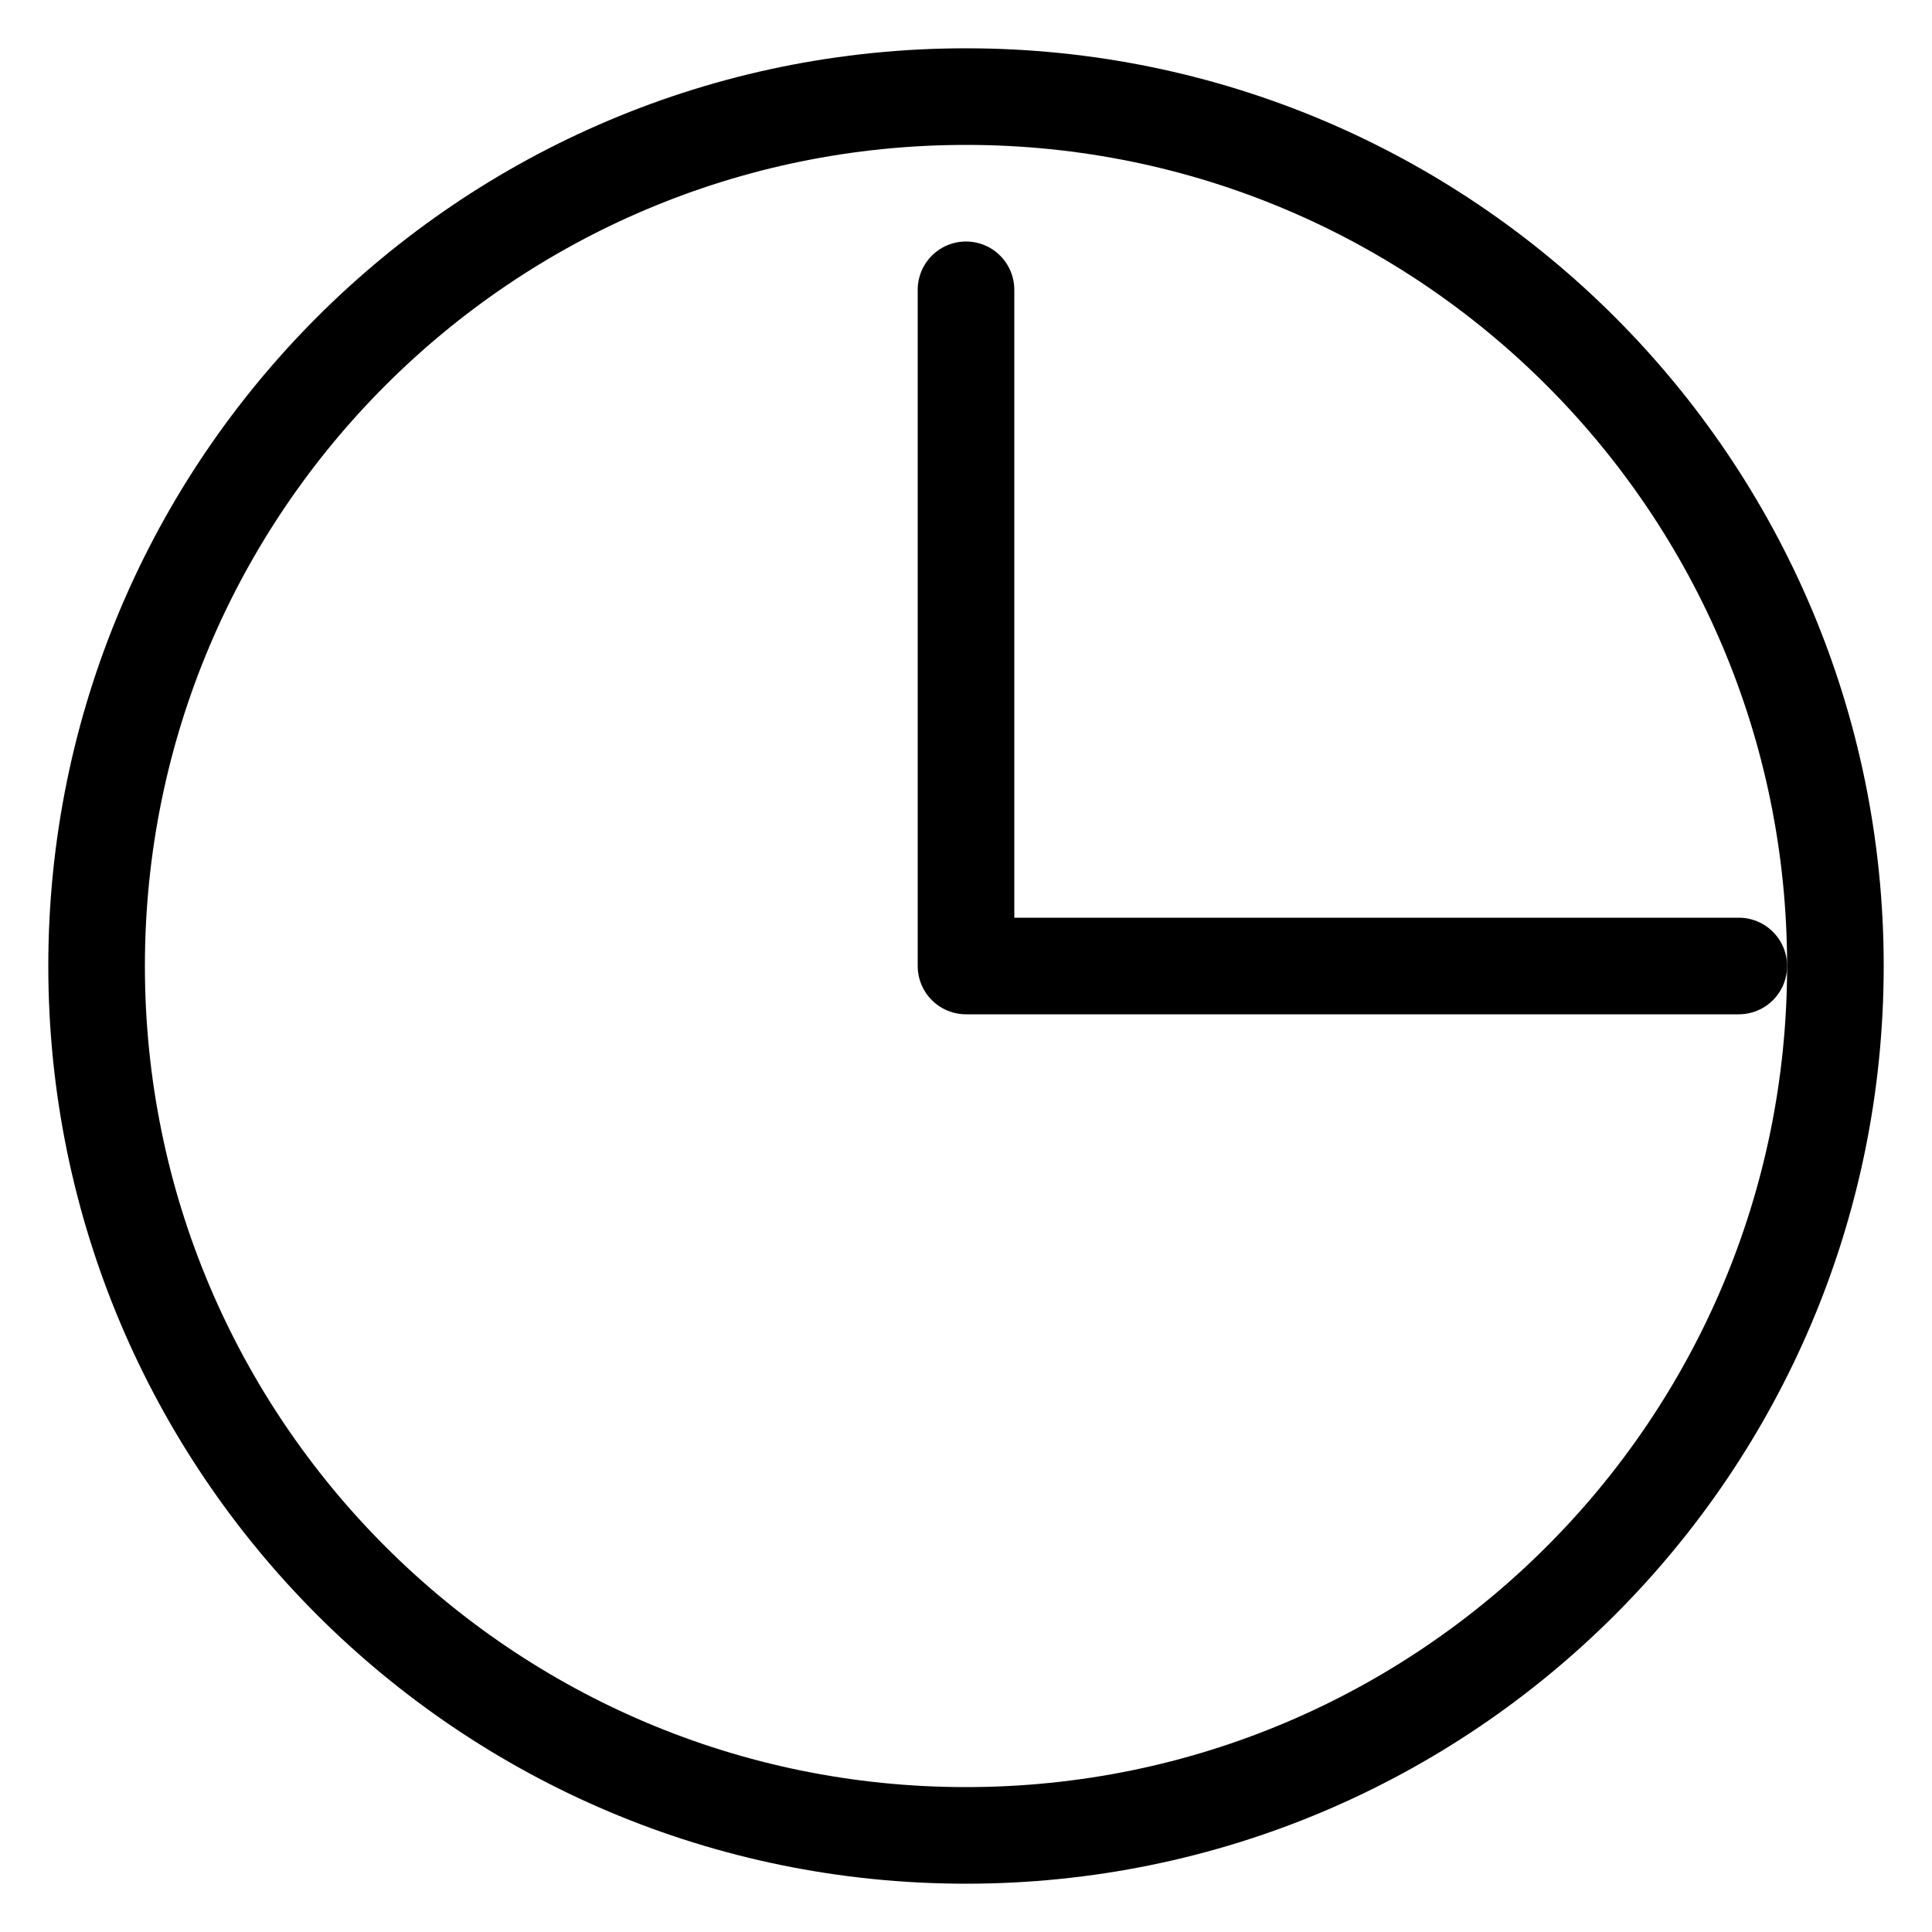
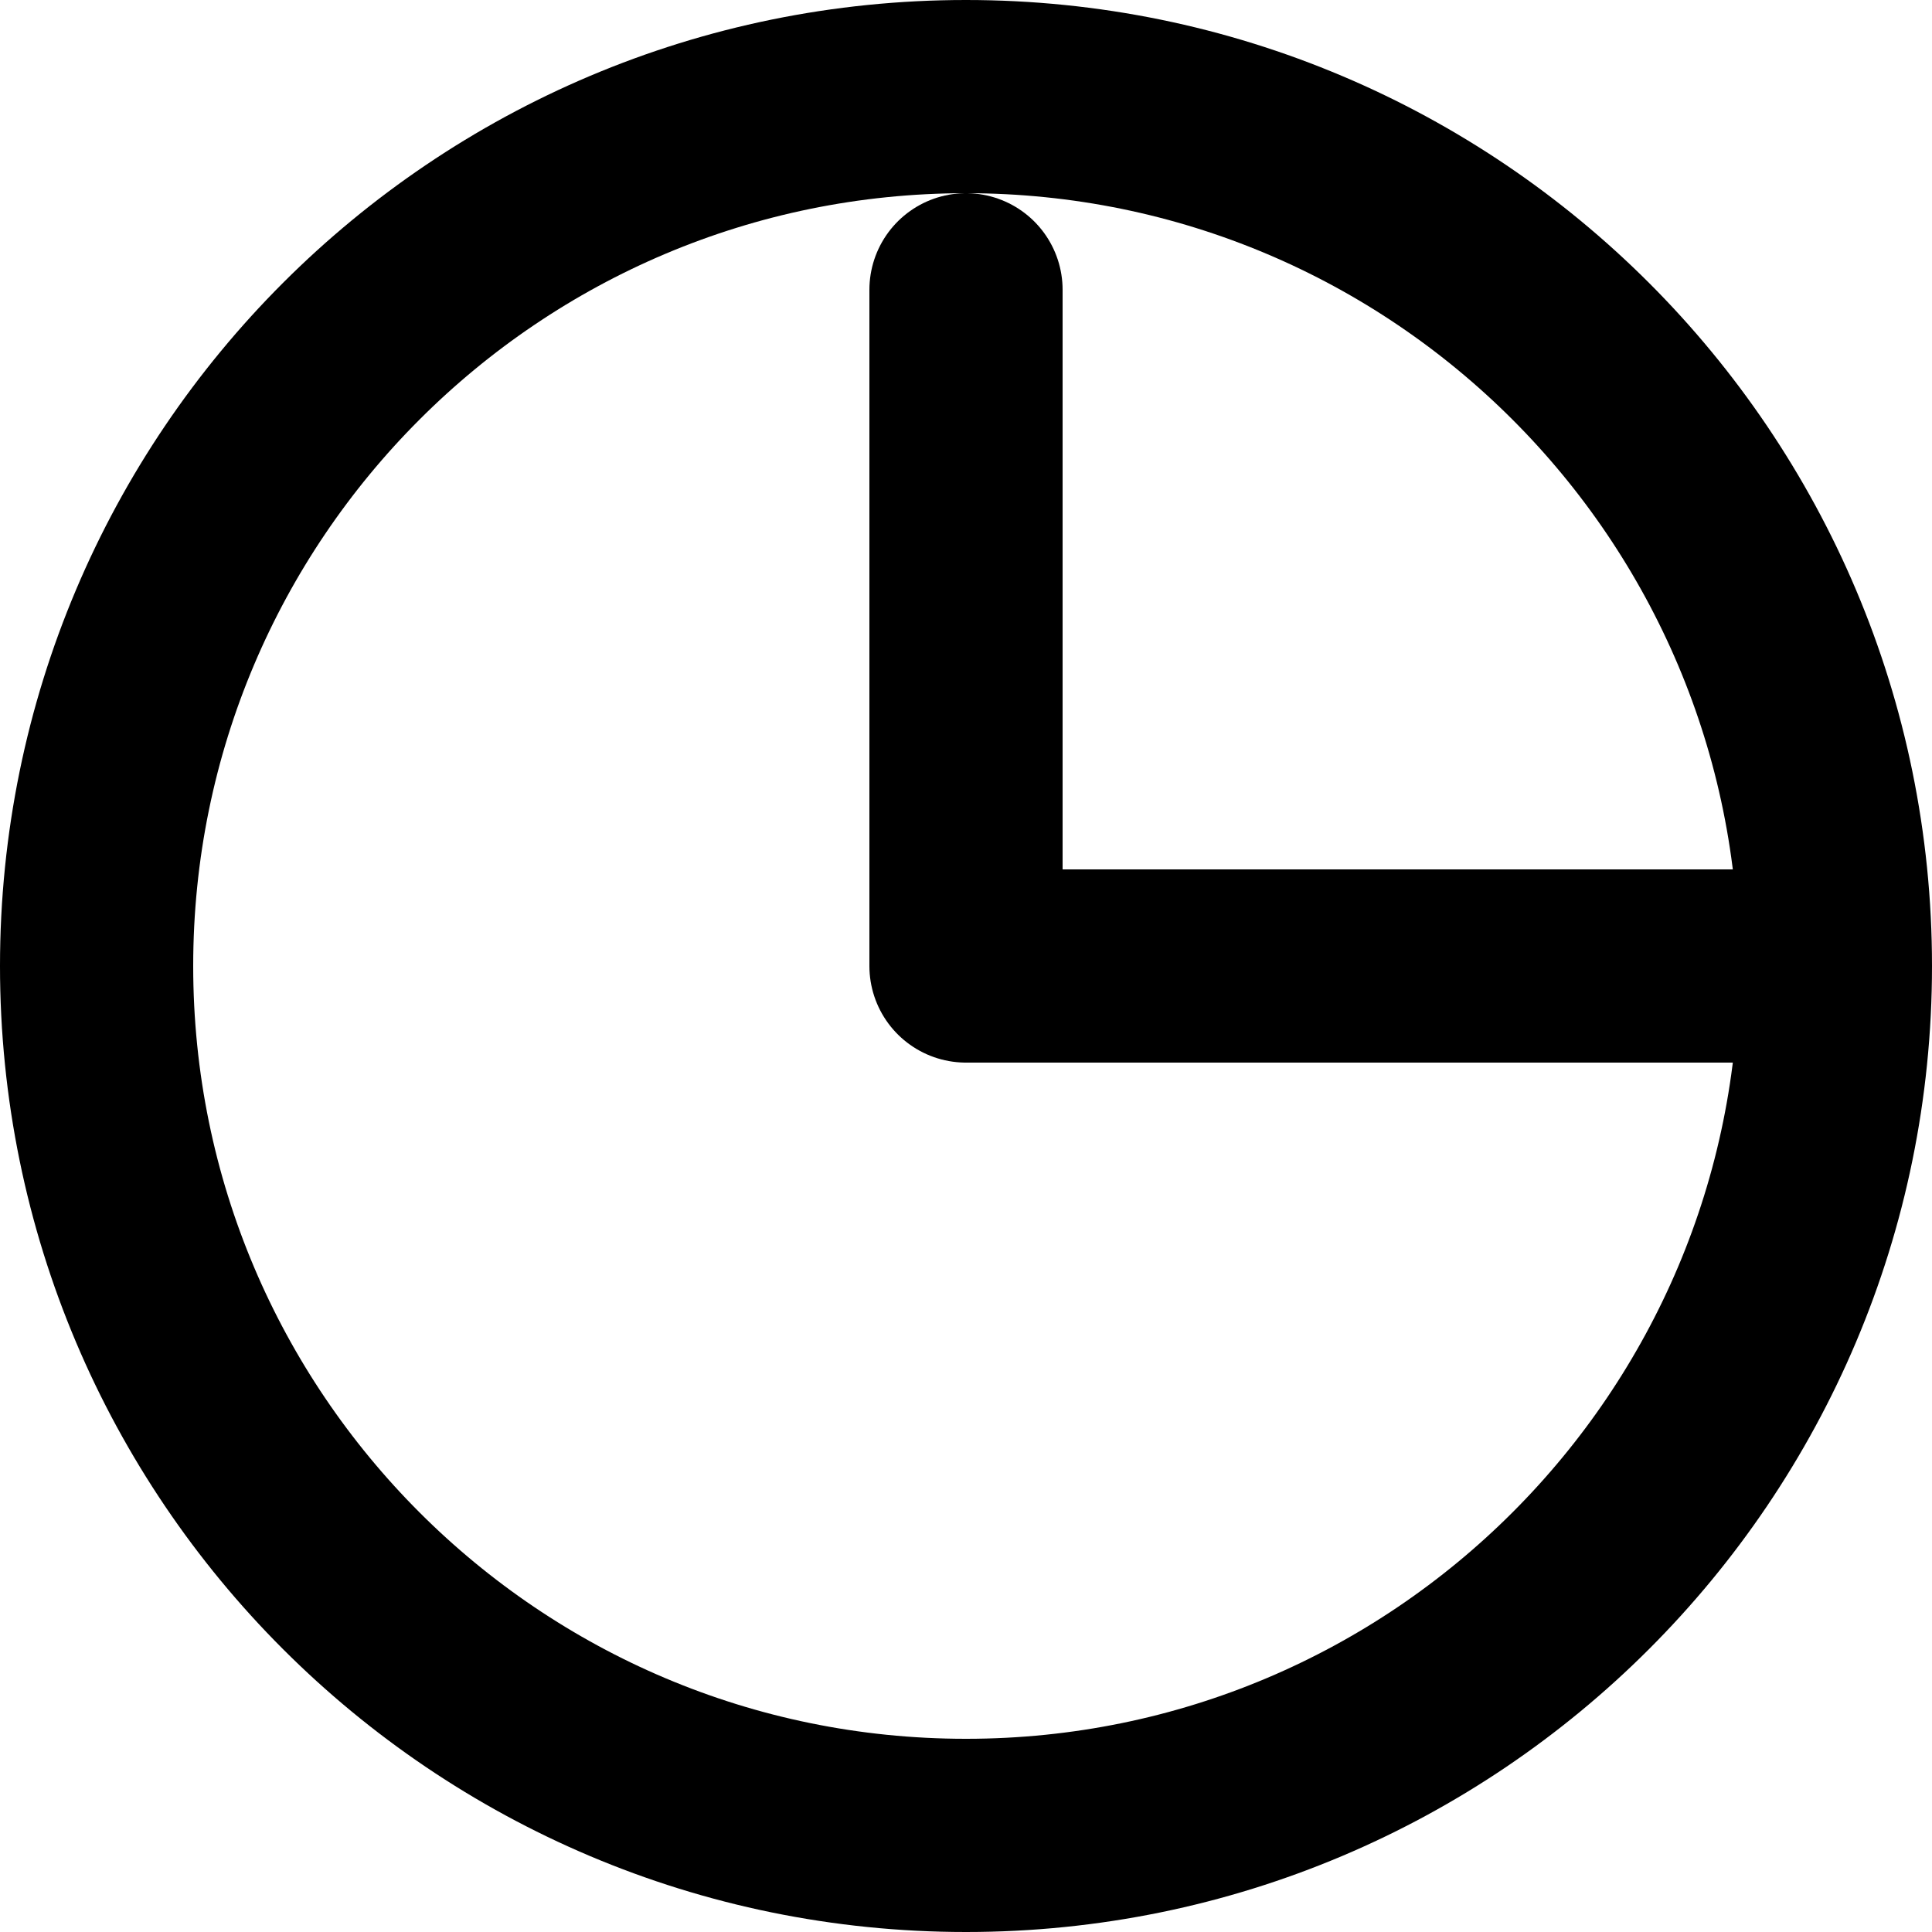
- <svg xmlns="http://www.w3.org/2000/svg" viewBox="0 0 100 100" width="100" height="100" fill="transparent" stroke="currentColor" stroke-width="5" stroke-linecap="round" stroke-linejoin="round">
+ <svg xmlns="http://www.w3.org/2000/svg" viewBox="0 0 100 100" width="100" height="100" fill="transparent" stroke="currentColor" stroke-width="10" stroke-linecap="round" stroke-linejoin="round">
  <circle r="45" cx="50" cy="50" />
  <path d="           M50 15           V50 H90           " />
</svg>
